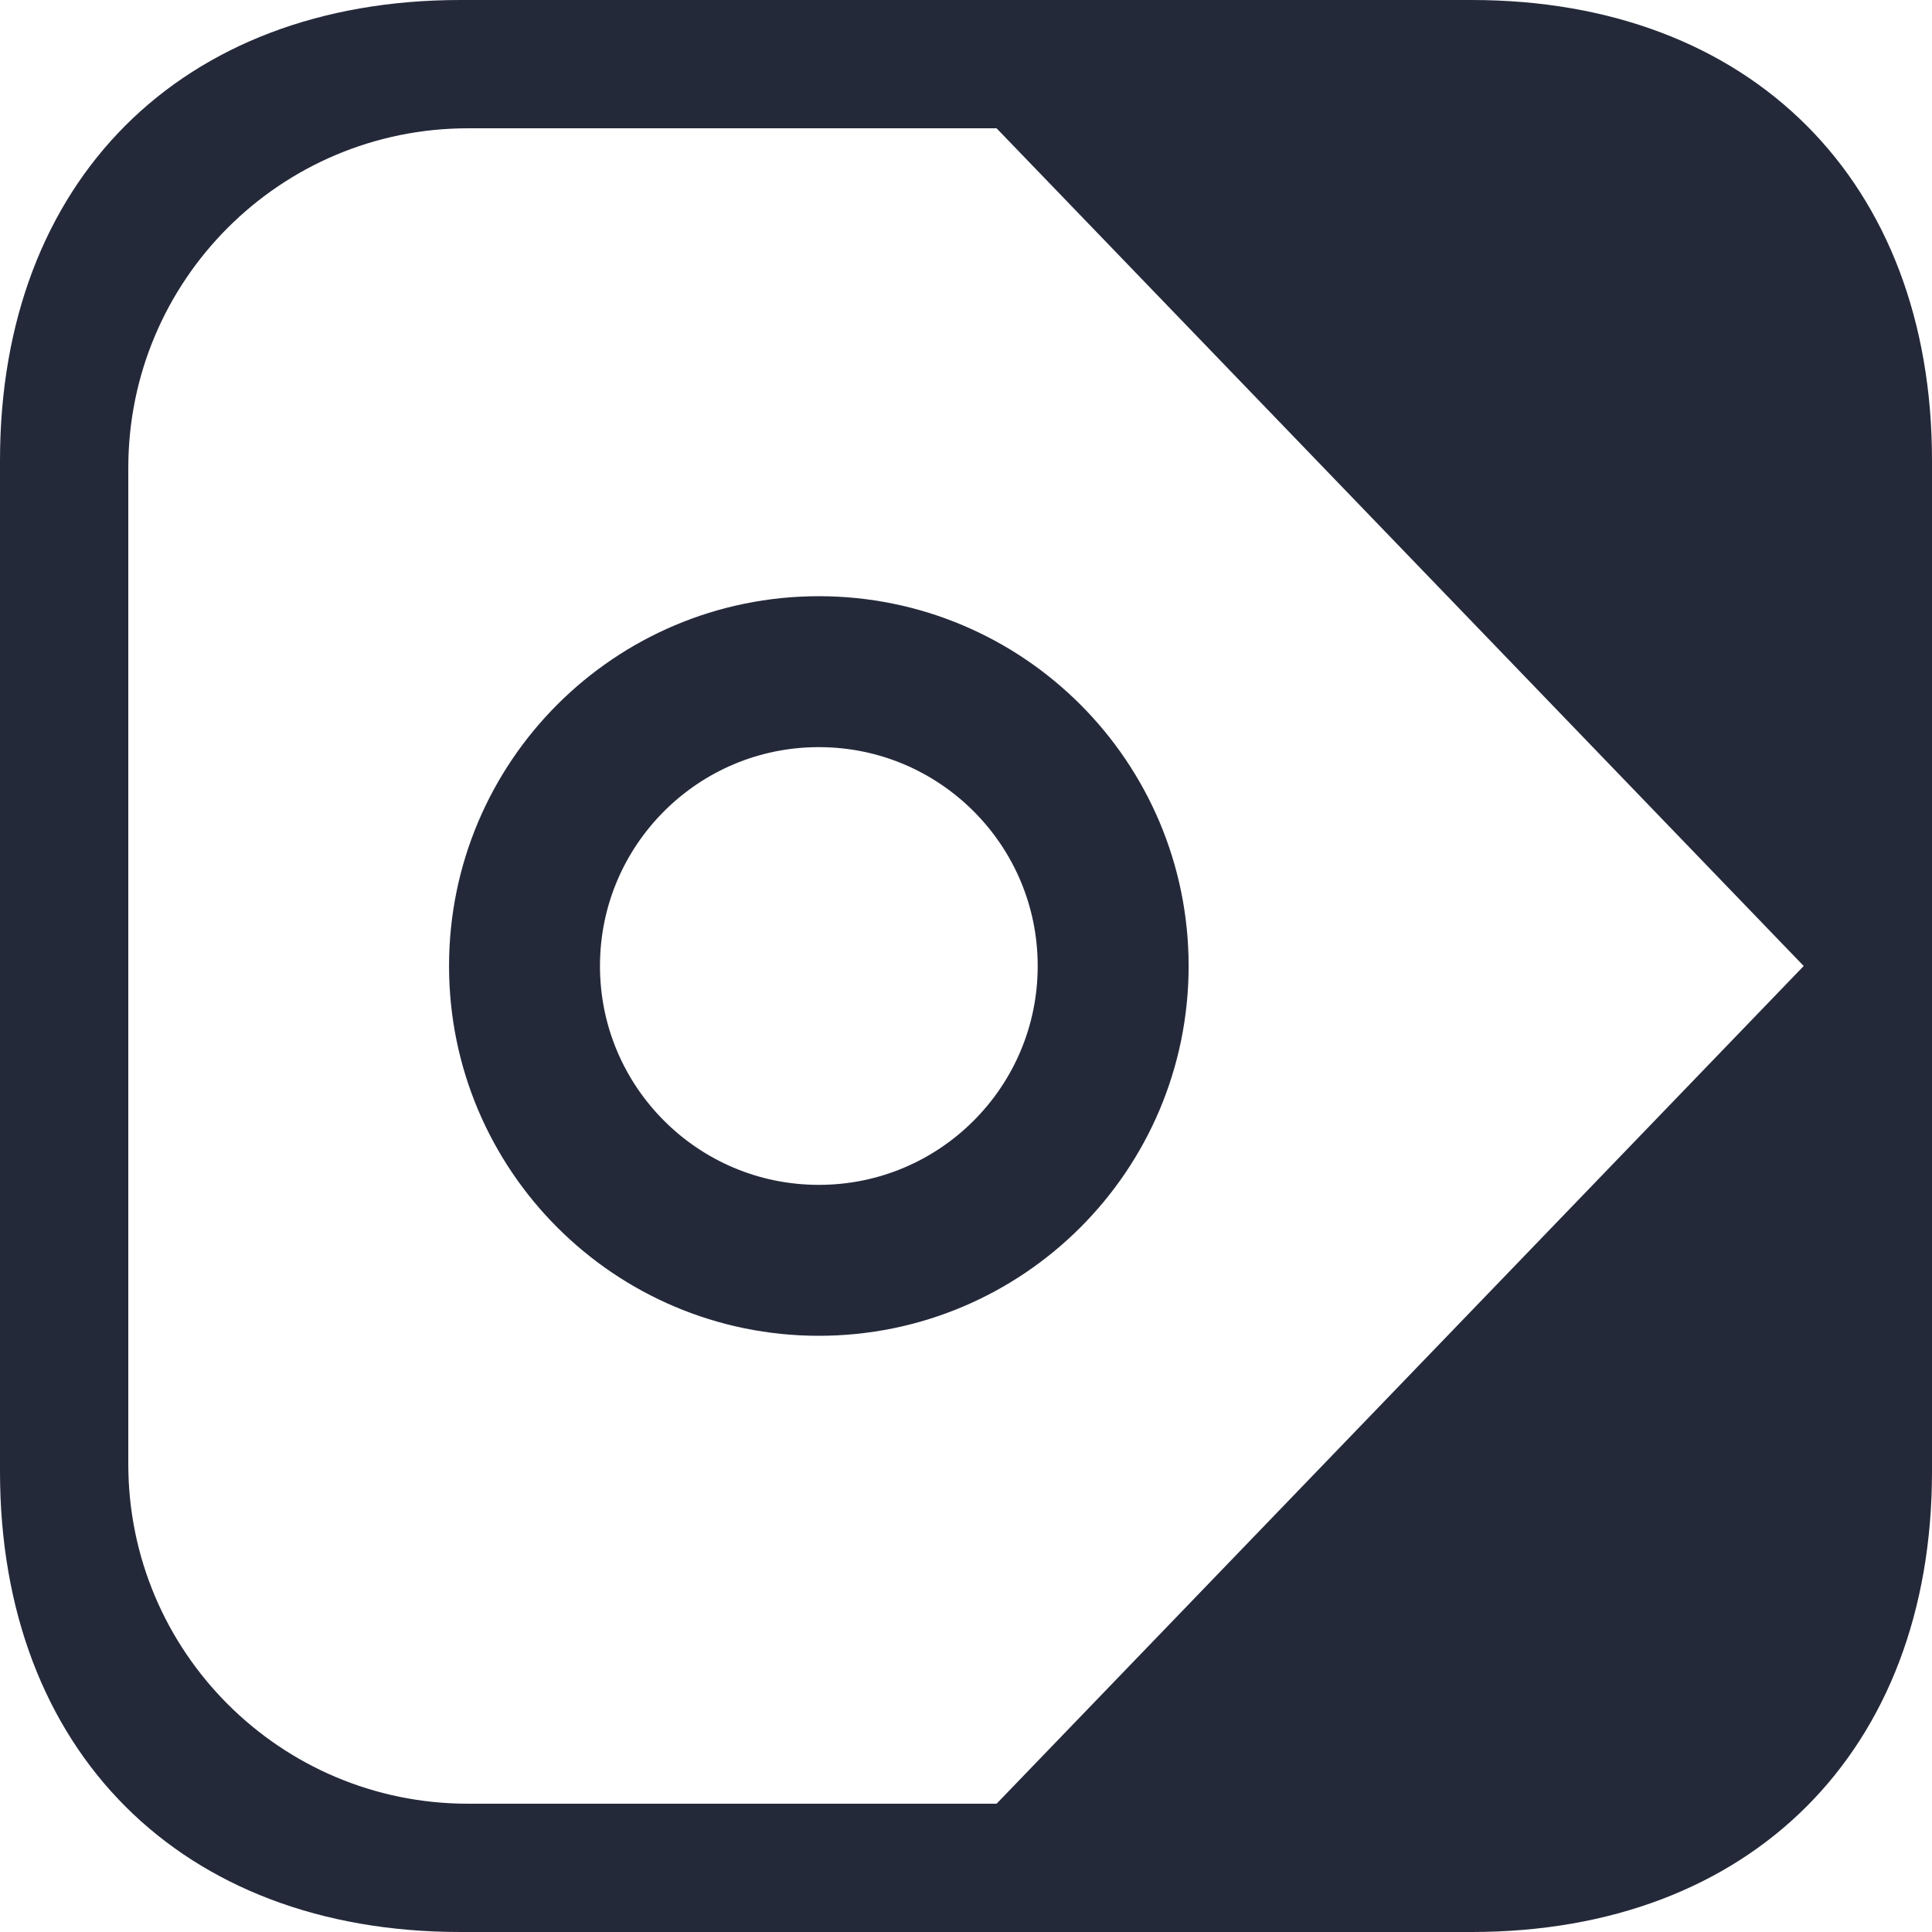
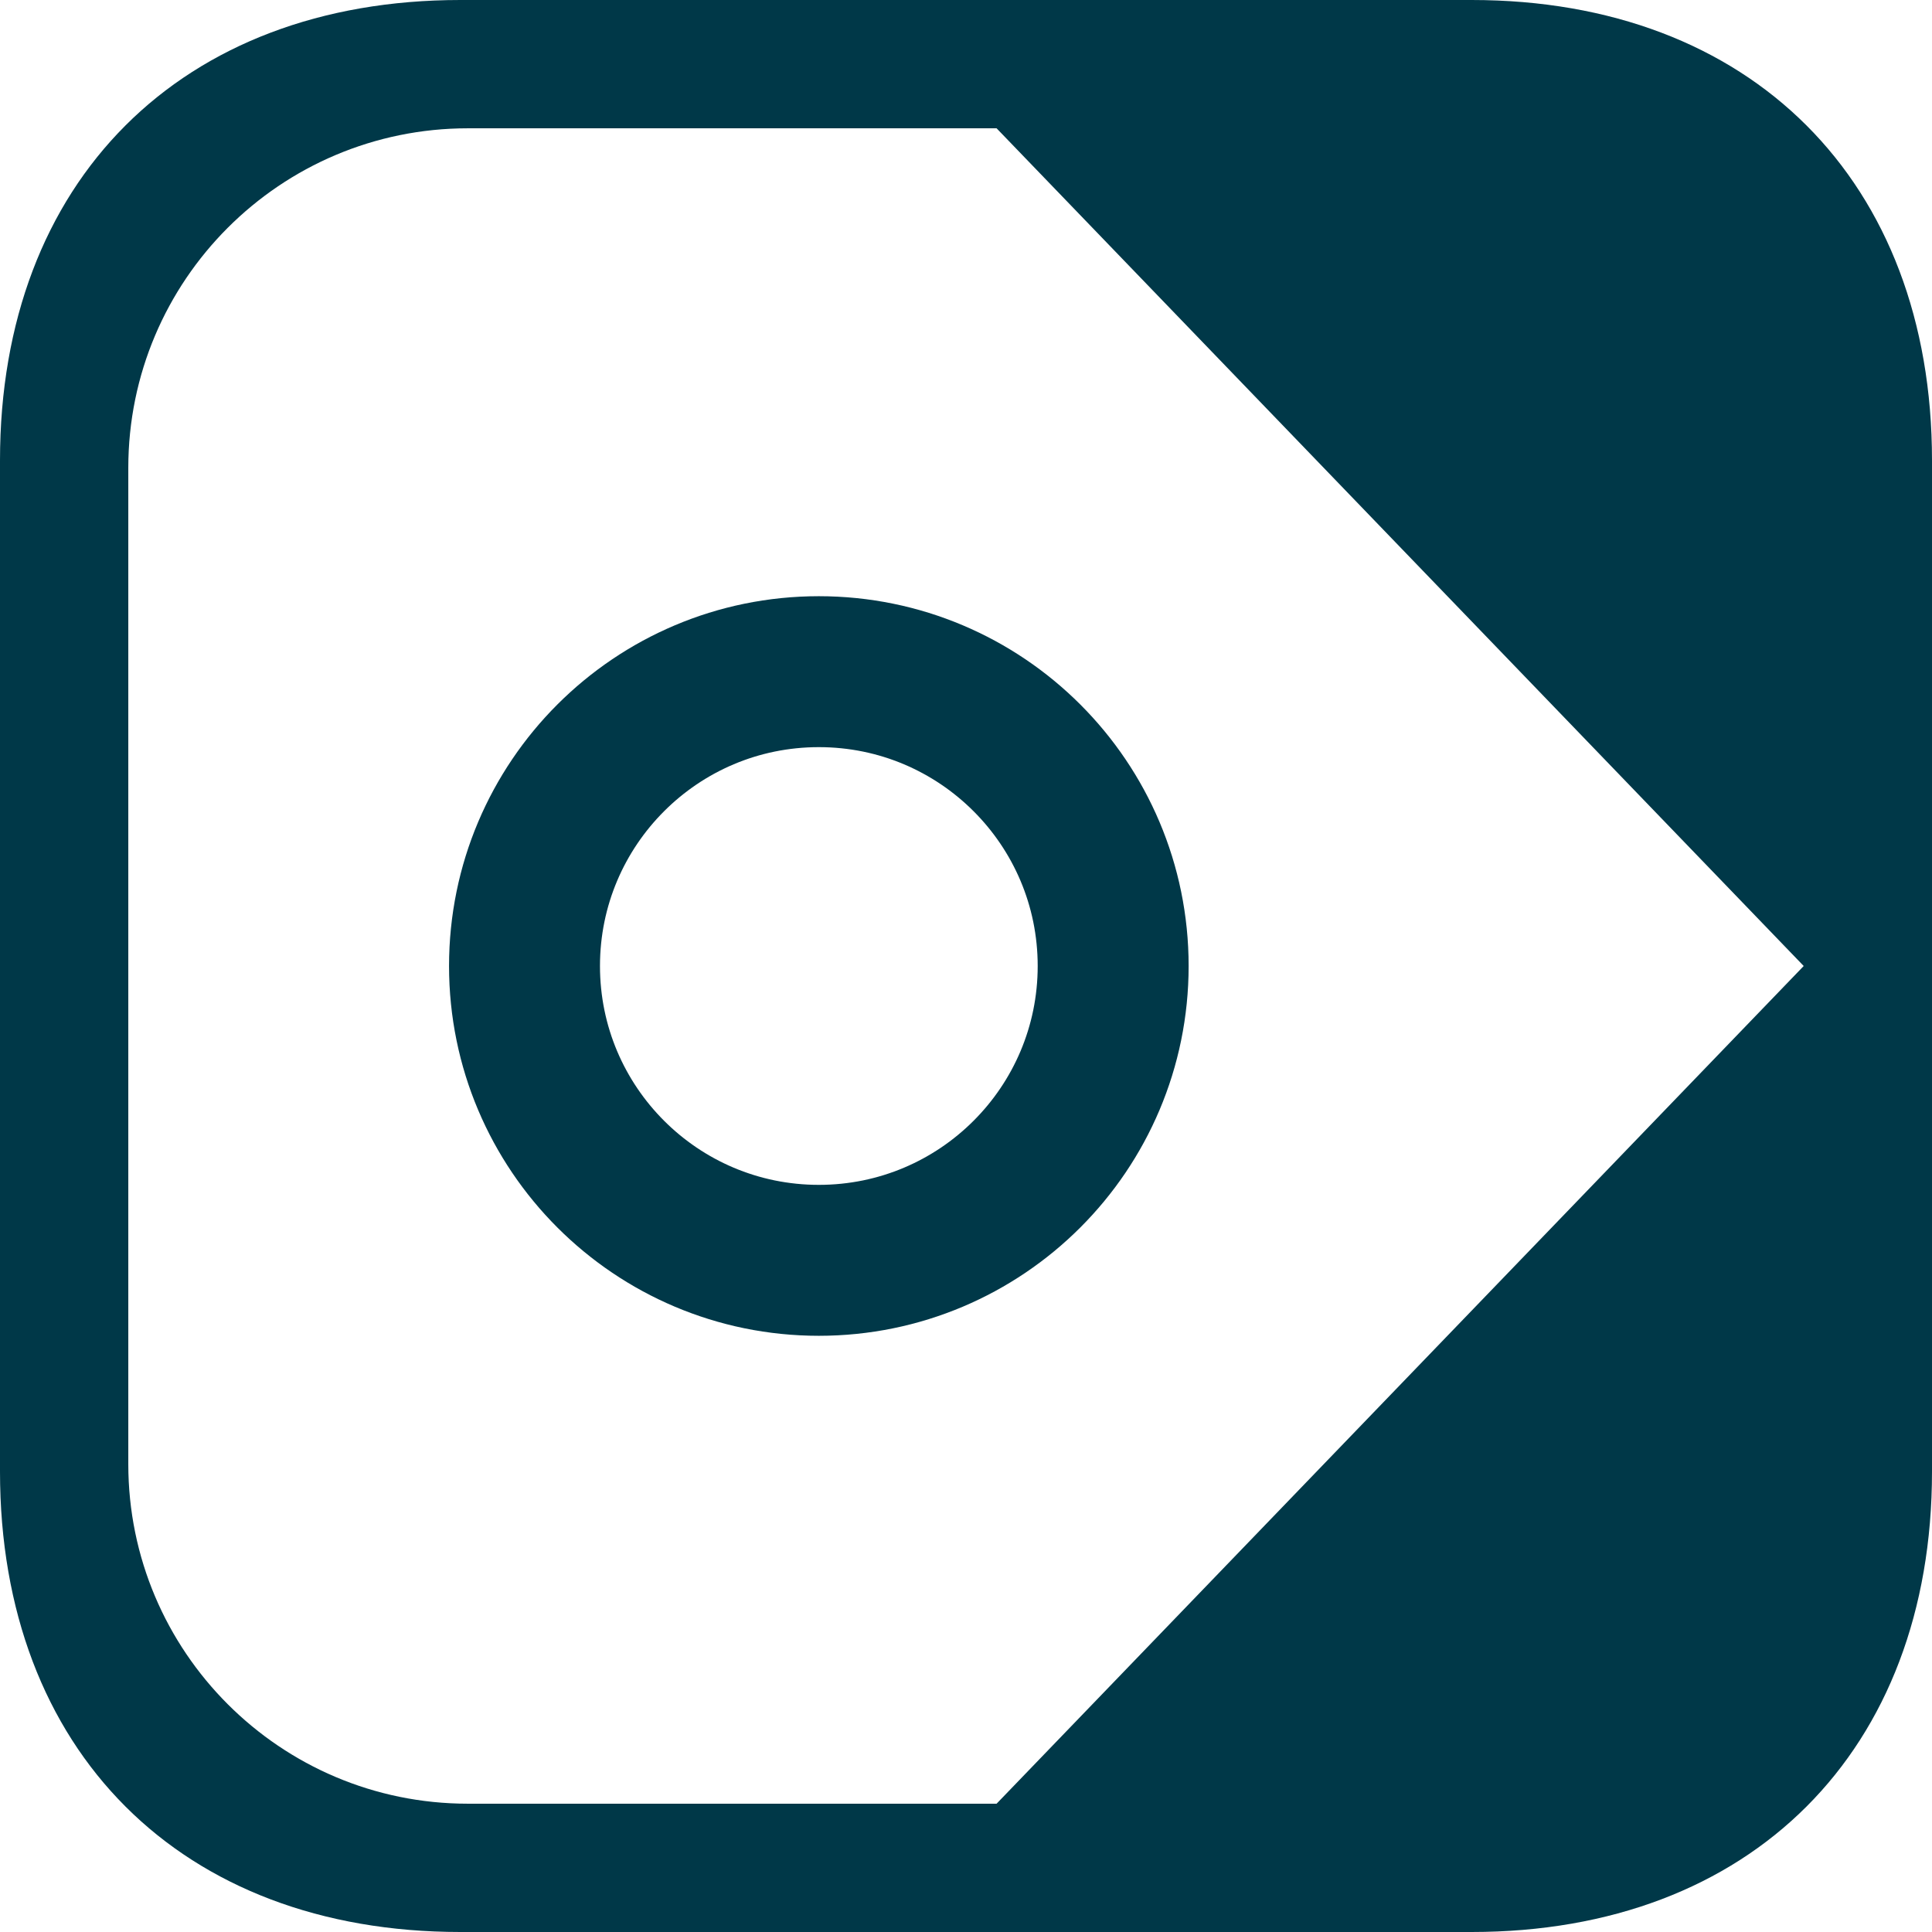
<svg xmlns="http://www.w3.org/2000/svg" width="512px" height="512px" viewBox="0 0 512 512" version="1.1">
  <defs>
    <linearGradient x1="0%" y1="100%" x2="0%" y2="0%" id="linearGradient-1">
-       <stop stop-color="#24293A" offset="0%" />
-       <stop stop-color="#24293A" offset="51.319%" />
-       <stop stop-color="#24293A" offset="100%" />
+       <stop stop-color="#003848" offset="0%" />
+       <stop stop-color="#003848" offset="51.319%" />
+       <stop stop-color="#003848" offset="100%" />
    </linearGradient>
    <linearGradient x1="0%" y1="100%" x2="0%" y2="0%" id="linearGradient-2">
      <stop stop-color="#FFFFFF" offset="0%" />
      <stop stop-color="#FFFFFF" offset="51.319%" />
      <stop stop-color="#FFFFFF" offset="100%" />
    </linearGradient>
  </defs>
  <g id="Icon" stroke="none" stroke-width="1" fill="none" fill-rule="evenodd">
    <g id="Assets/App-Icon/iTunesArtwork">
      <g id="Icon">
        <path d="M390,9.03625001e-15 C464,9.03625001e-15 512,48 512,122 L512,390 C512,464 464,512 390,512 L122,512 C48,512 0,464 0,390 L0,122 C0,48 48,9.03625005e-15 122,9.03625005e-15 L390,9.03625001e-15 Z" id="App-Icon-Shape" fill="url(#linearGradient-1)" />
        <path d="M388,34 L247.894,34 L34,256 L247.894,478 L388,478 C437.706,478 478,437.706 478,388 C478,388 478,388 478,388 L478,124 C478,74.294 437.706,34 388,34 Z" id="Rectangle-2-Copy" fill="url(#linearGradient-2)" transform="translate(256, 256) rotate(-180) translate(-256, -256) " />
-         <circle id="Oval-2-Copy-4" stroke="#24293A" stroke-width="40" cx="217" cy="256" r="78" />
+         <circle id="Oval-2-Copy-4" stroke="#003848" stroke-width="40" cx="217" cy="256" r="78" />
      </g>
    </g>
  </g>
</svg>
